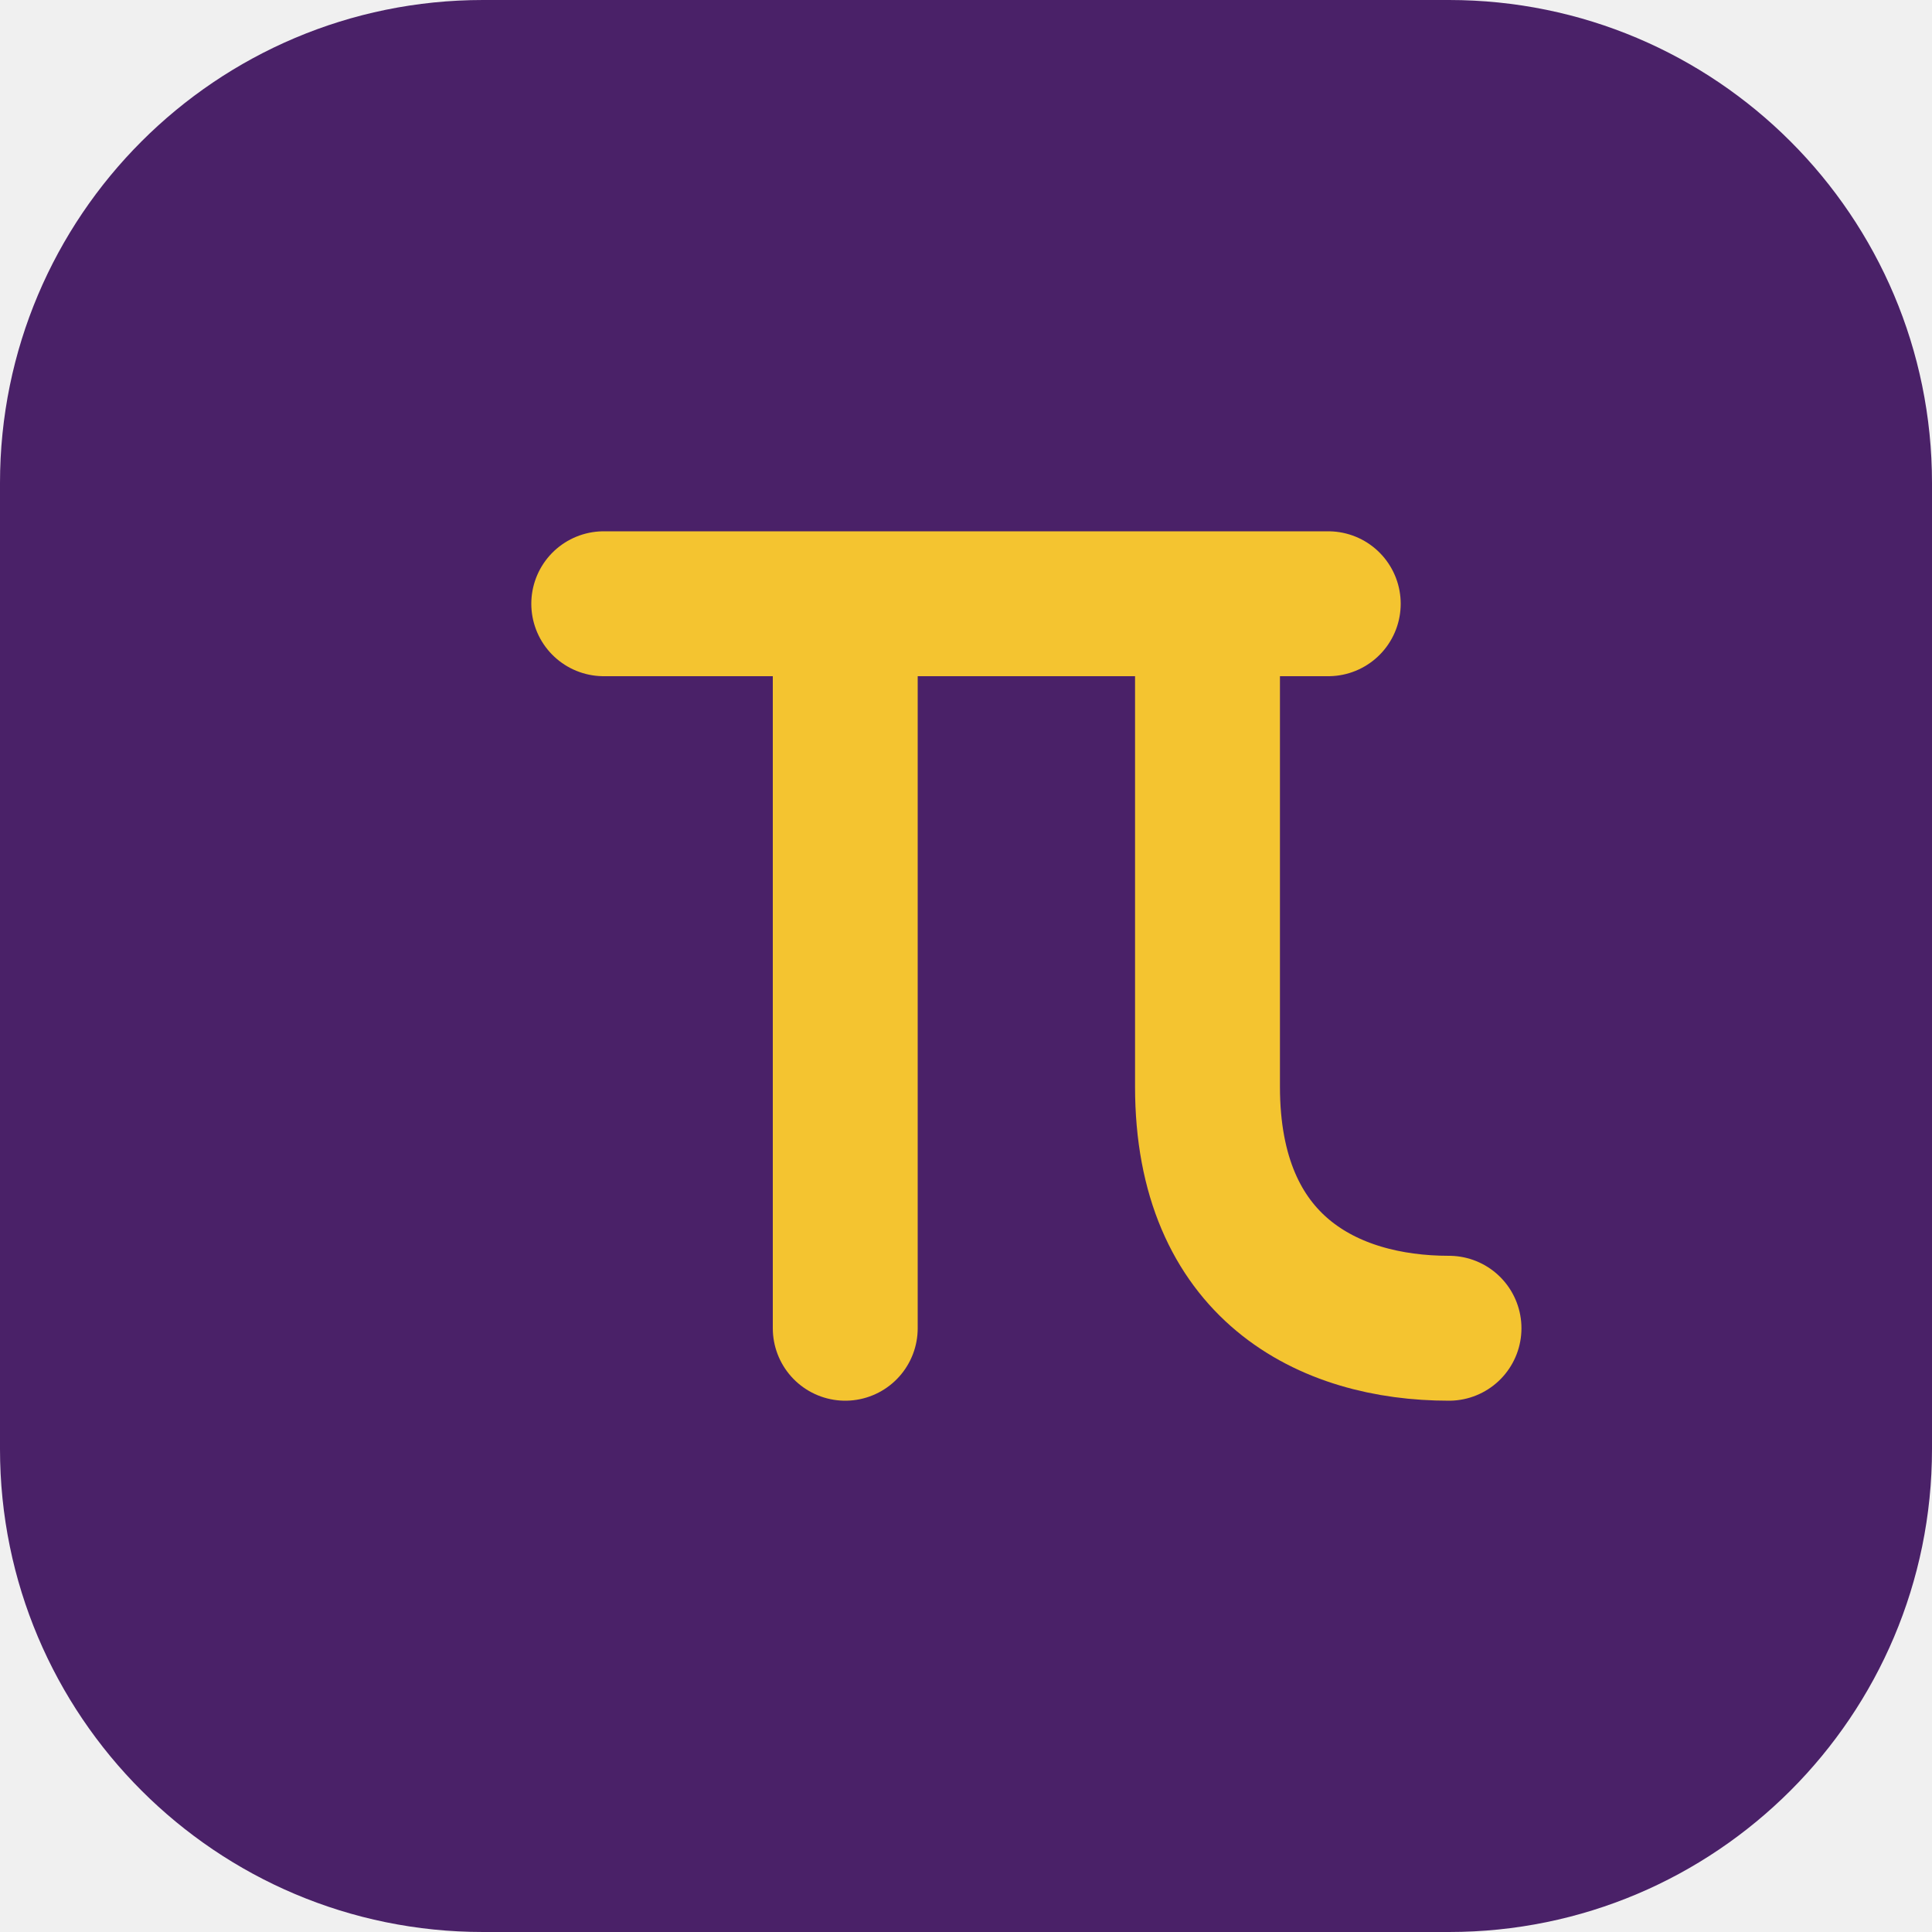
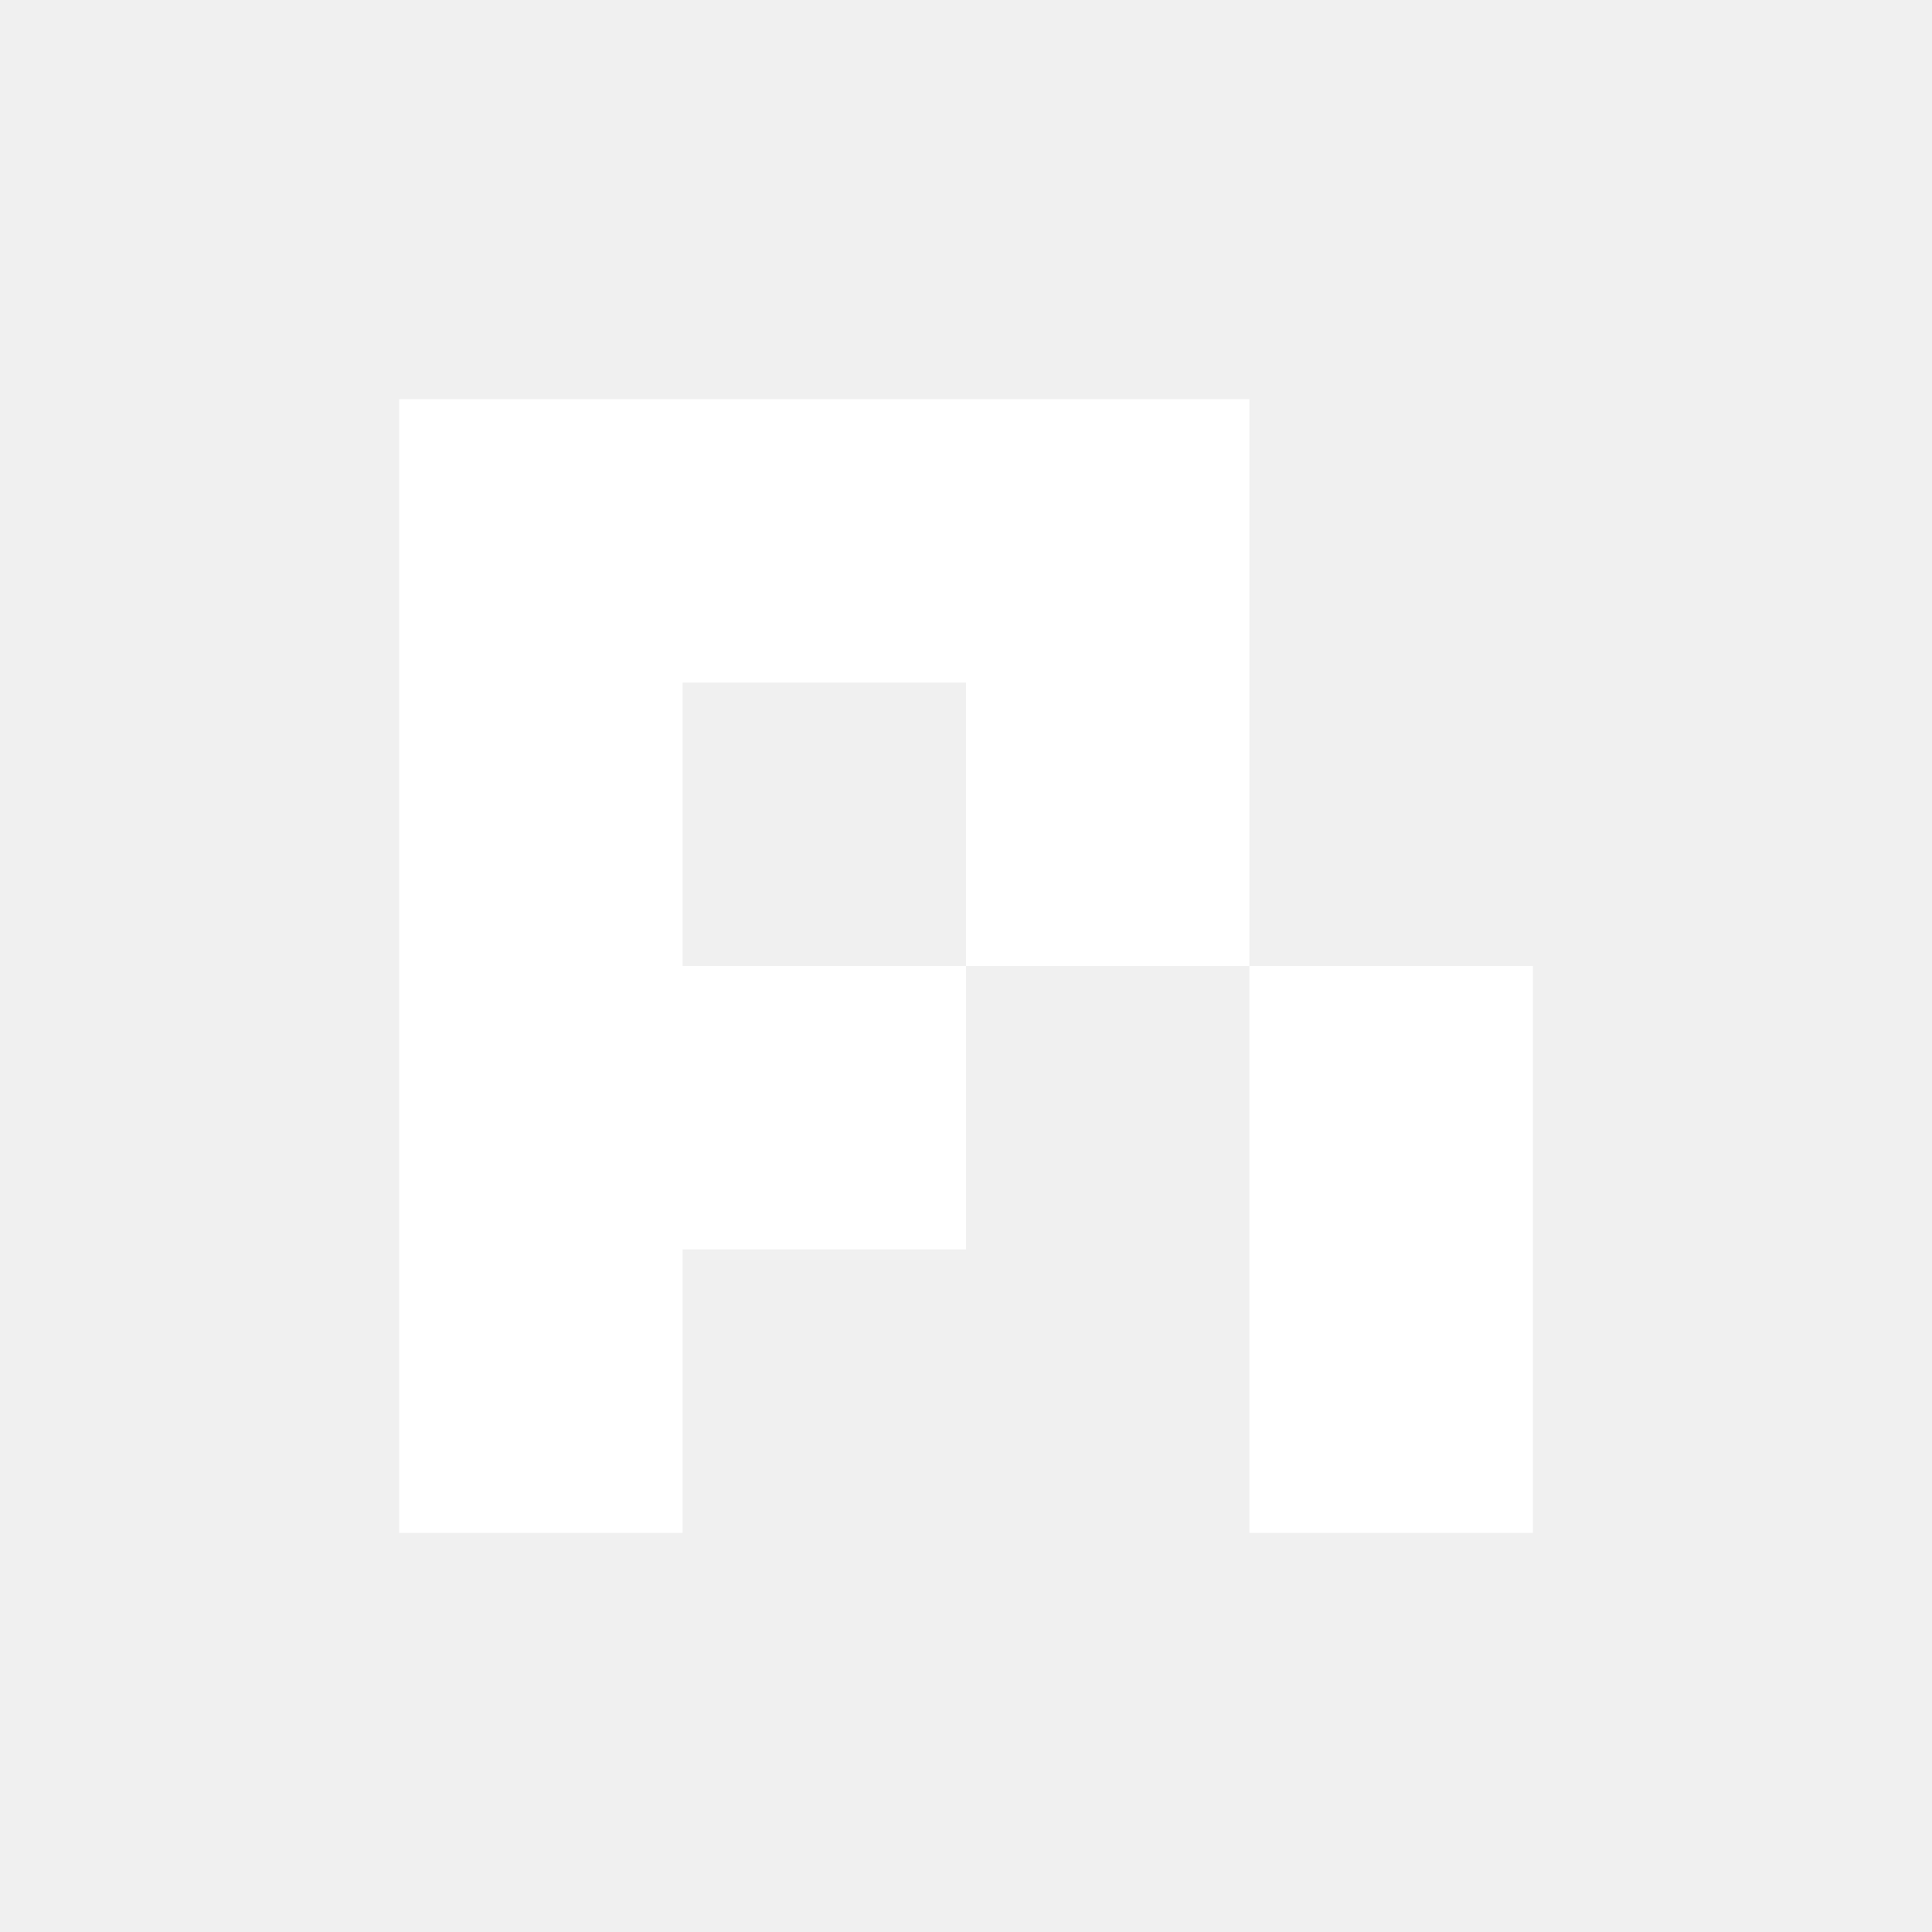
- <svg xmlns="http://www.w3.org/2000/svg" viewBox="0 0 32 32" fill="none">
-   <rect width="32" height="32" rx="8" fill="#4A2168" />
-   <path d="M10 10h12M14 10v12M20 10v8c0 3 2 4 4 4" stroke="#F4C430" stroke-width="2.4" stroke-linecap="round" />
+ <svg xmlns="http://www.w3.org/2000/svg" viewBox="0 0 800 800">
+   <path fill="#ffffff" fill-rule="evenodd" d="M165.29 165.29H517.36V400H400V517.36H282.65V634.72H165.29Z M282.65 282.65V400H400V282.65Z" />
+   <path fill="#ffffff" d="M517.36 400H634.72V634.72H517.36Z" />
</svg>
